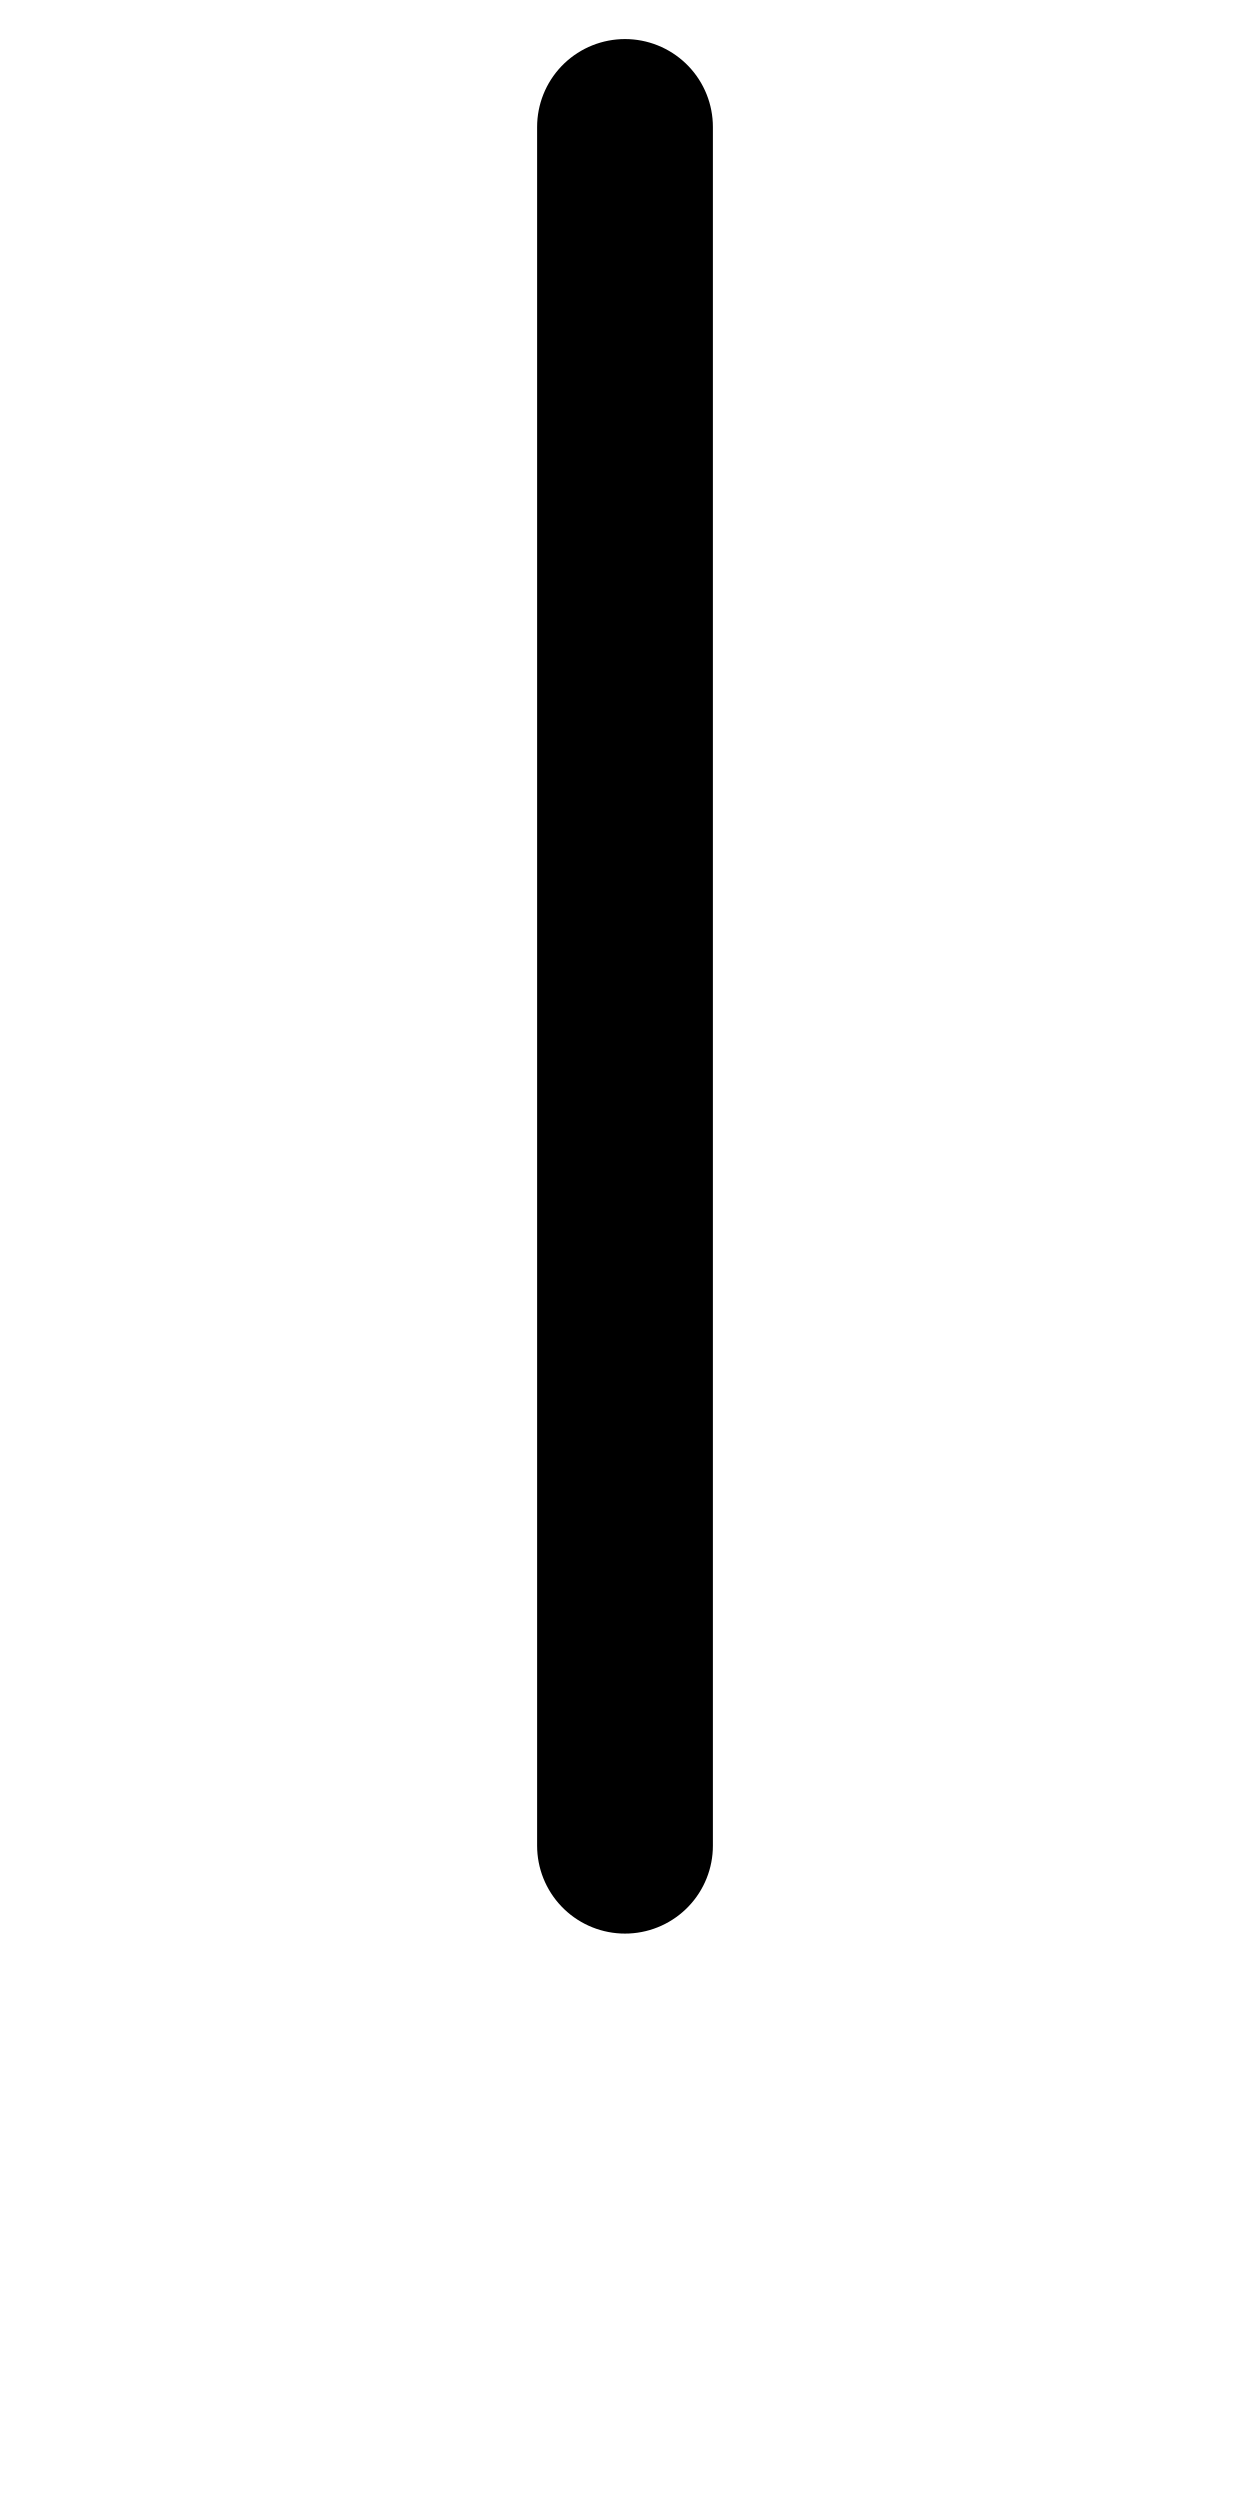
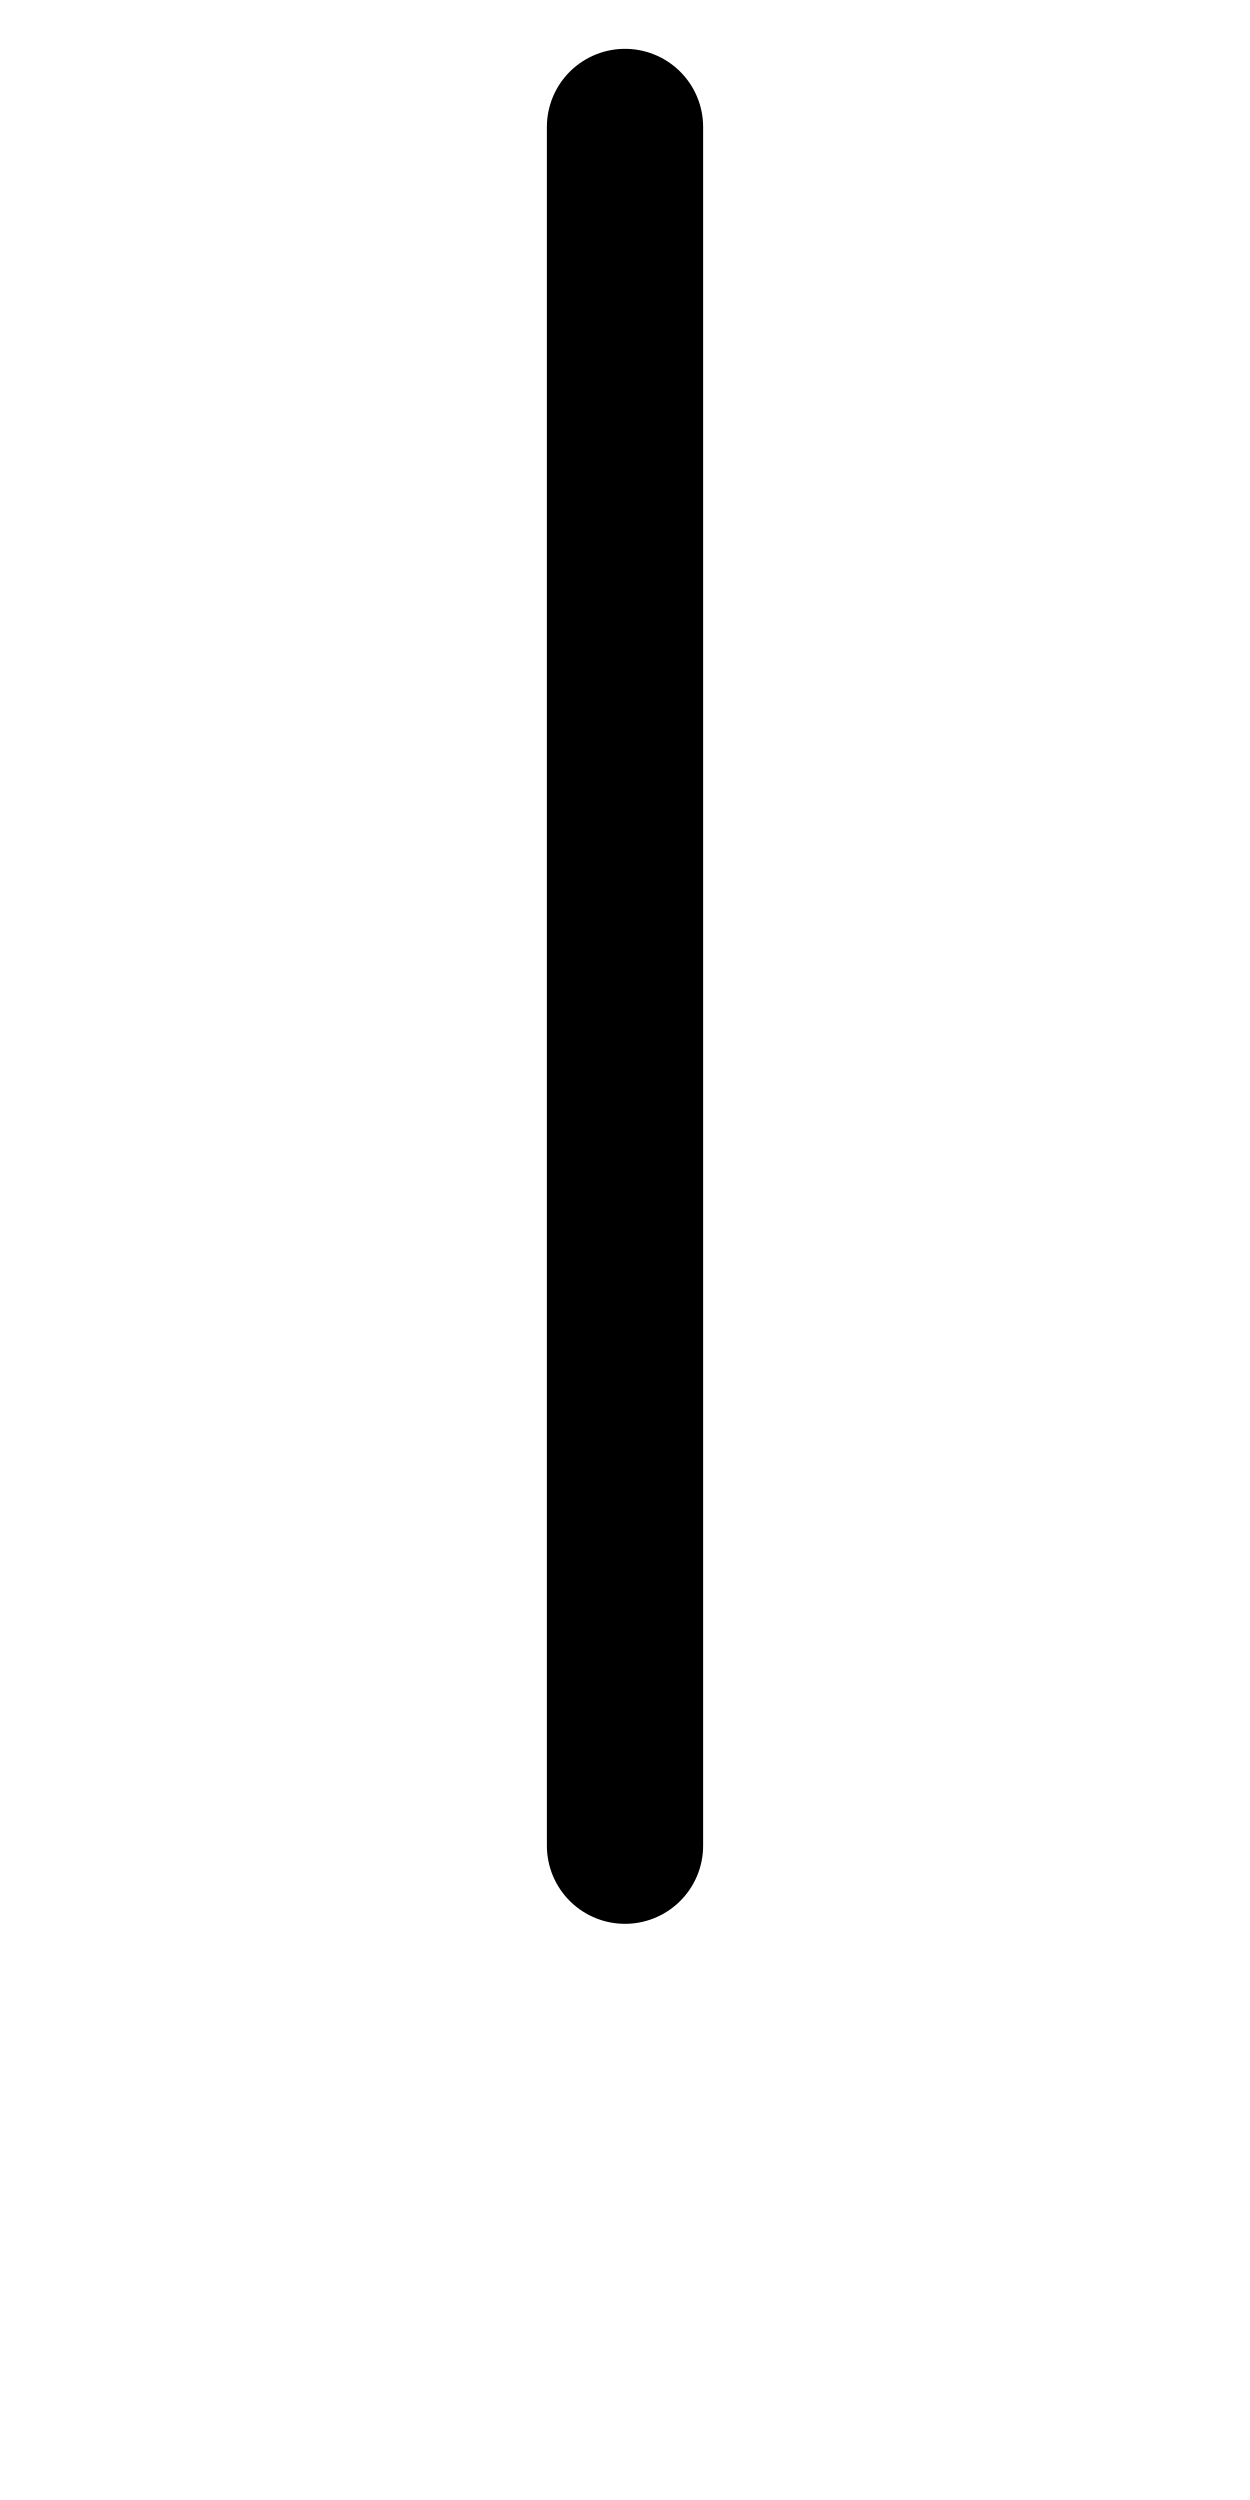
<svg xmlns="http://www.w3.org/2000/svg" version="1.1" viewBox="-10 0 1024 2048" id="svg2" width="1024" height="2048">
  <defs id="defs10" />
  <g id="g4720" transform="matrix(1.0663,0,0,-1.0663,68.33568,1499.684)" style="opacity:0.451" />
  <g transform="matrix(1,0,0,-1,0,1418)" id="g4" />
-   <path style="opacity:1;fill:none;fill-rule:evenodd;stroke:#000000;stroke-width:144;stroke-linecap:round;stroke-linejoin:round;stroke-miterlimit:4;stroke-dasharray:none;stroke-opacity:1" d="M 502,1512 502,104" id="path4732" />
+   <path style="opacity:1;fill:none;fill-rule:evenodd;stroke:#000000;stroke-width:128;stroke-linecap:round;stroke-linejoin:round;stroke-miterlimit:4;stroke-dasharray:none;stroke-opacity:1" d="M 502,1512 502,104" id="path4732" />
</svg>
